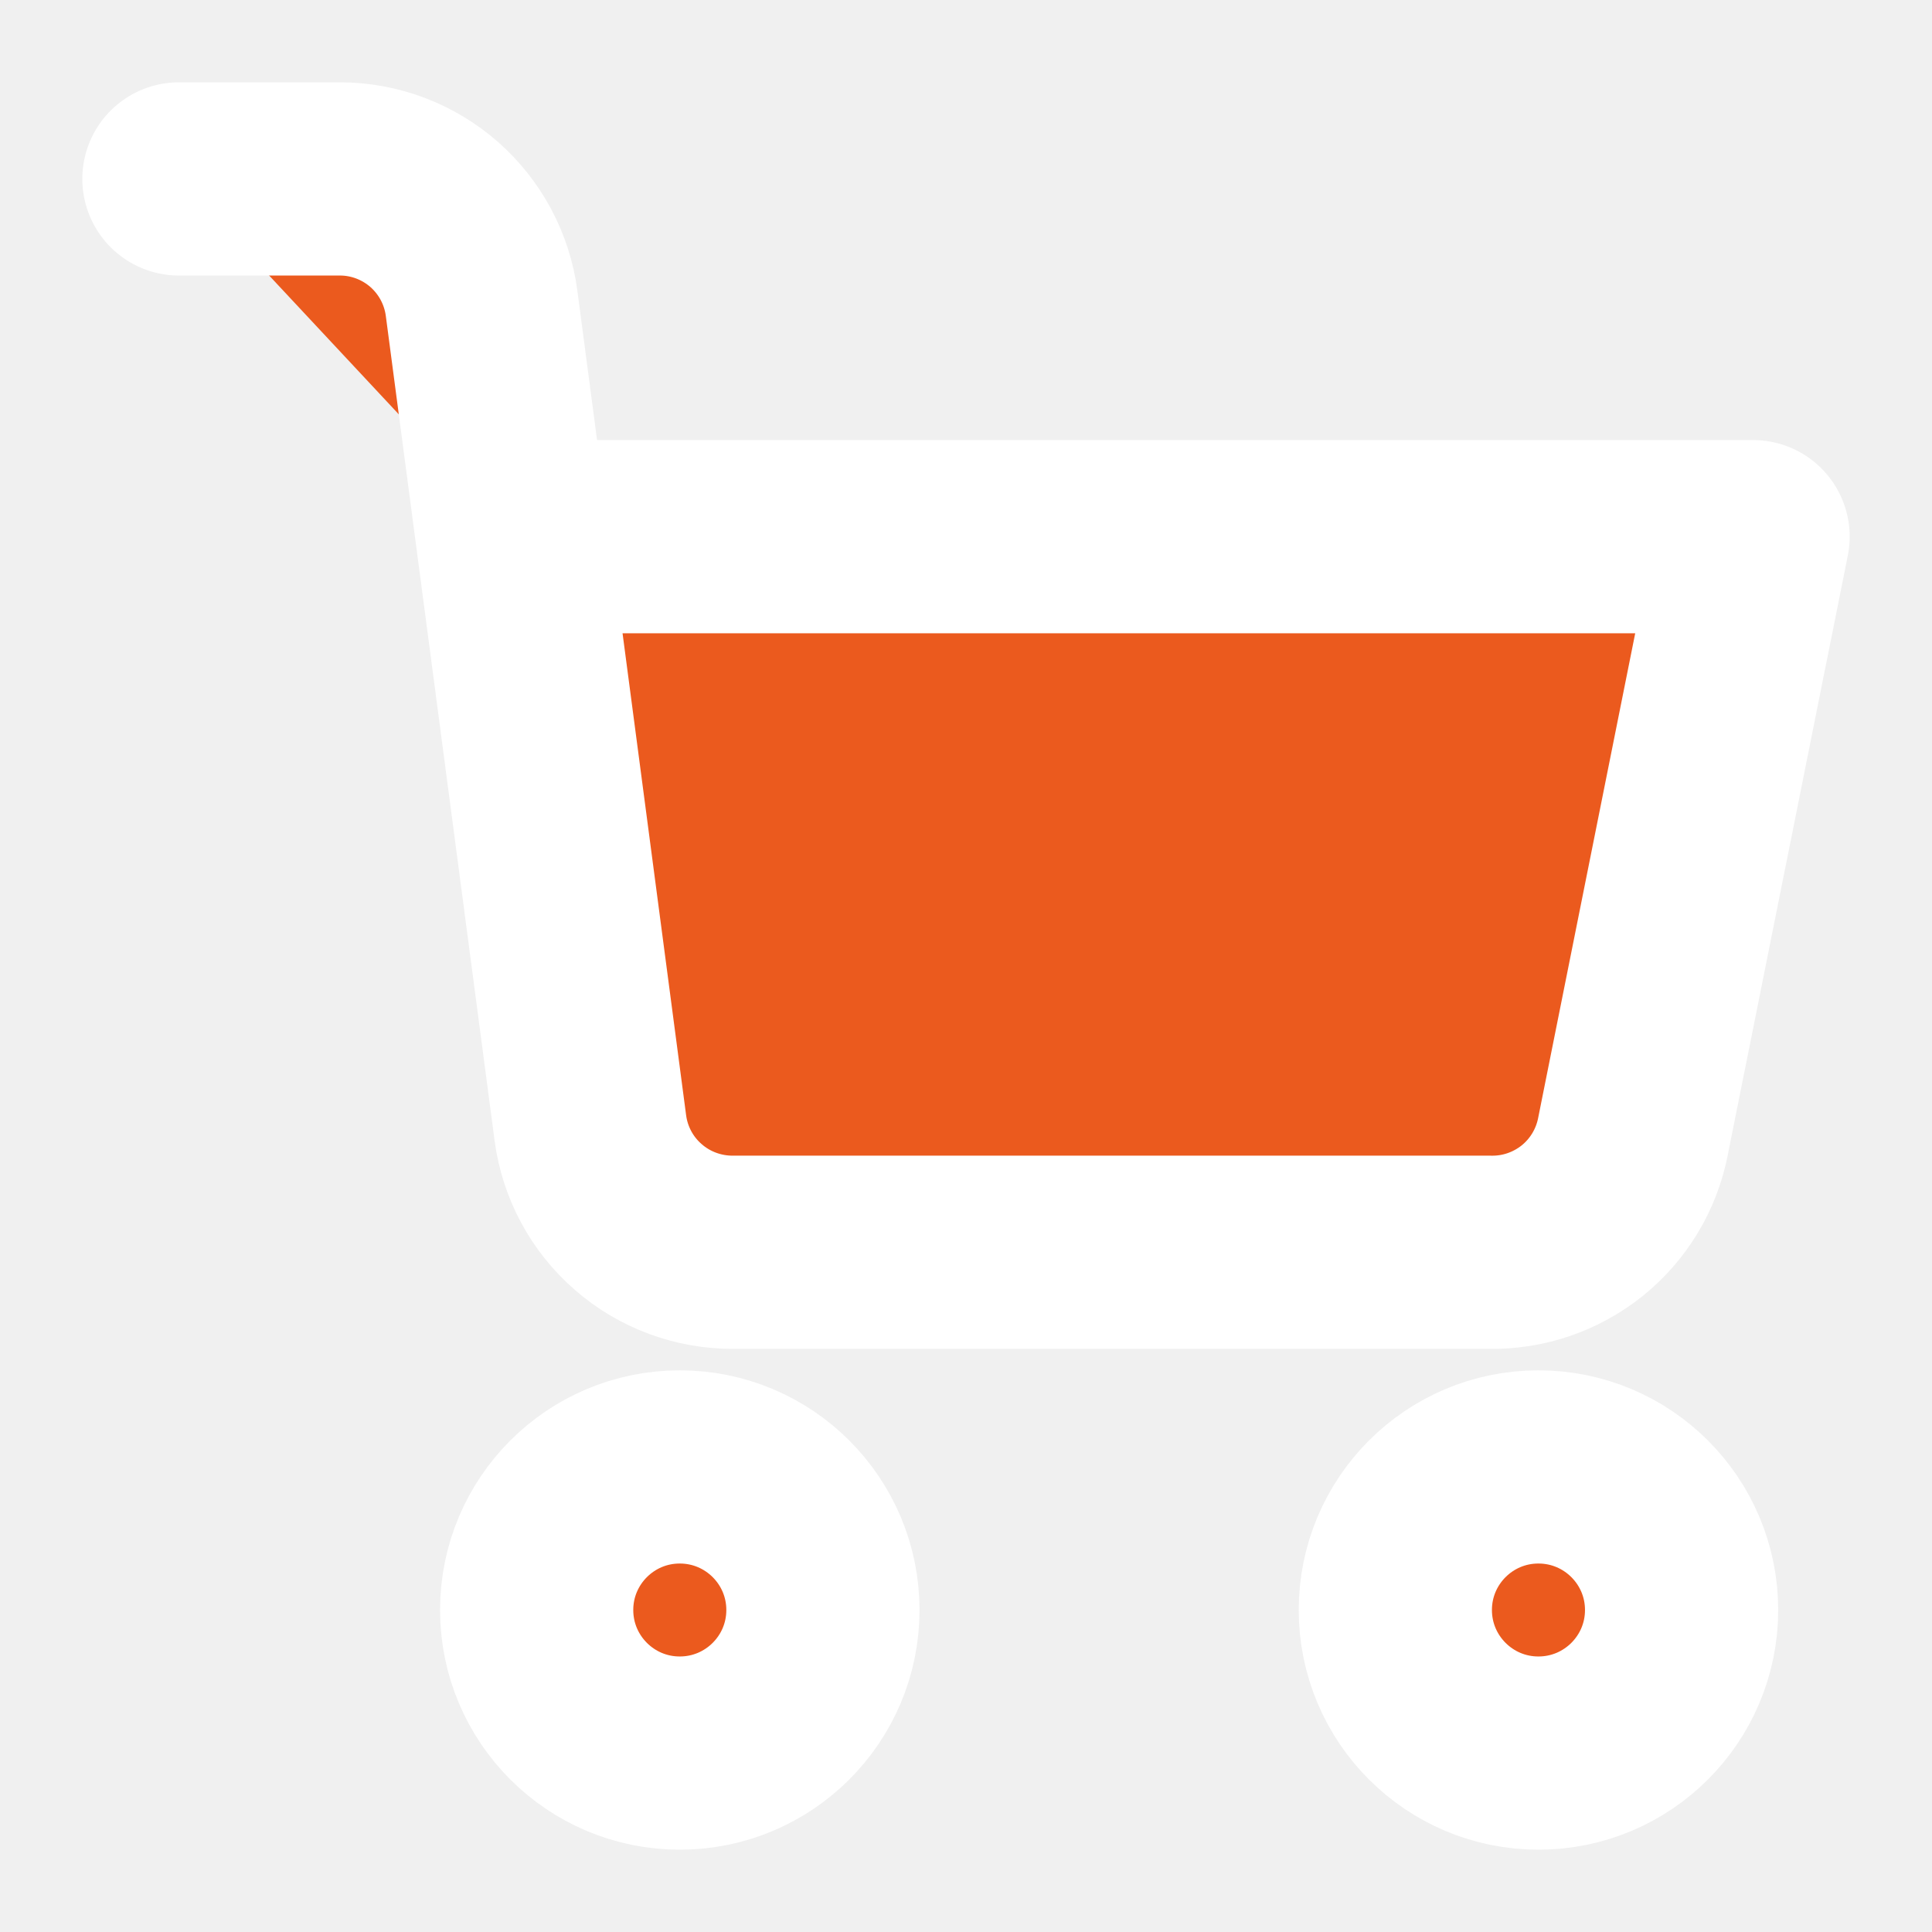
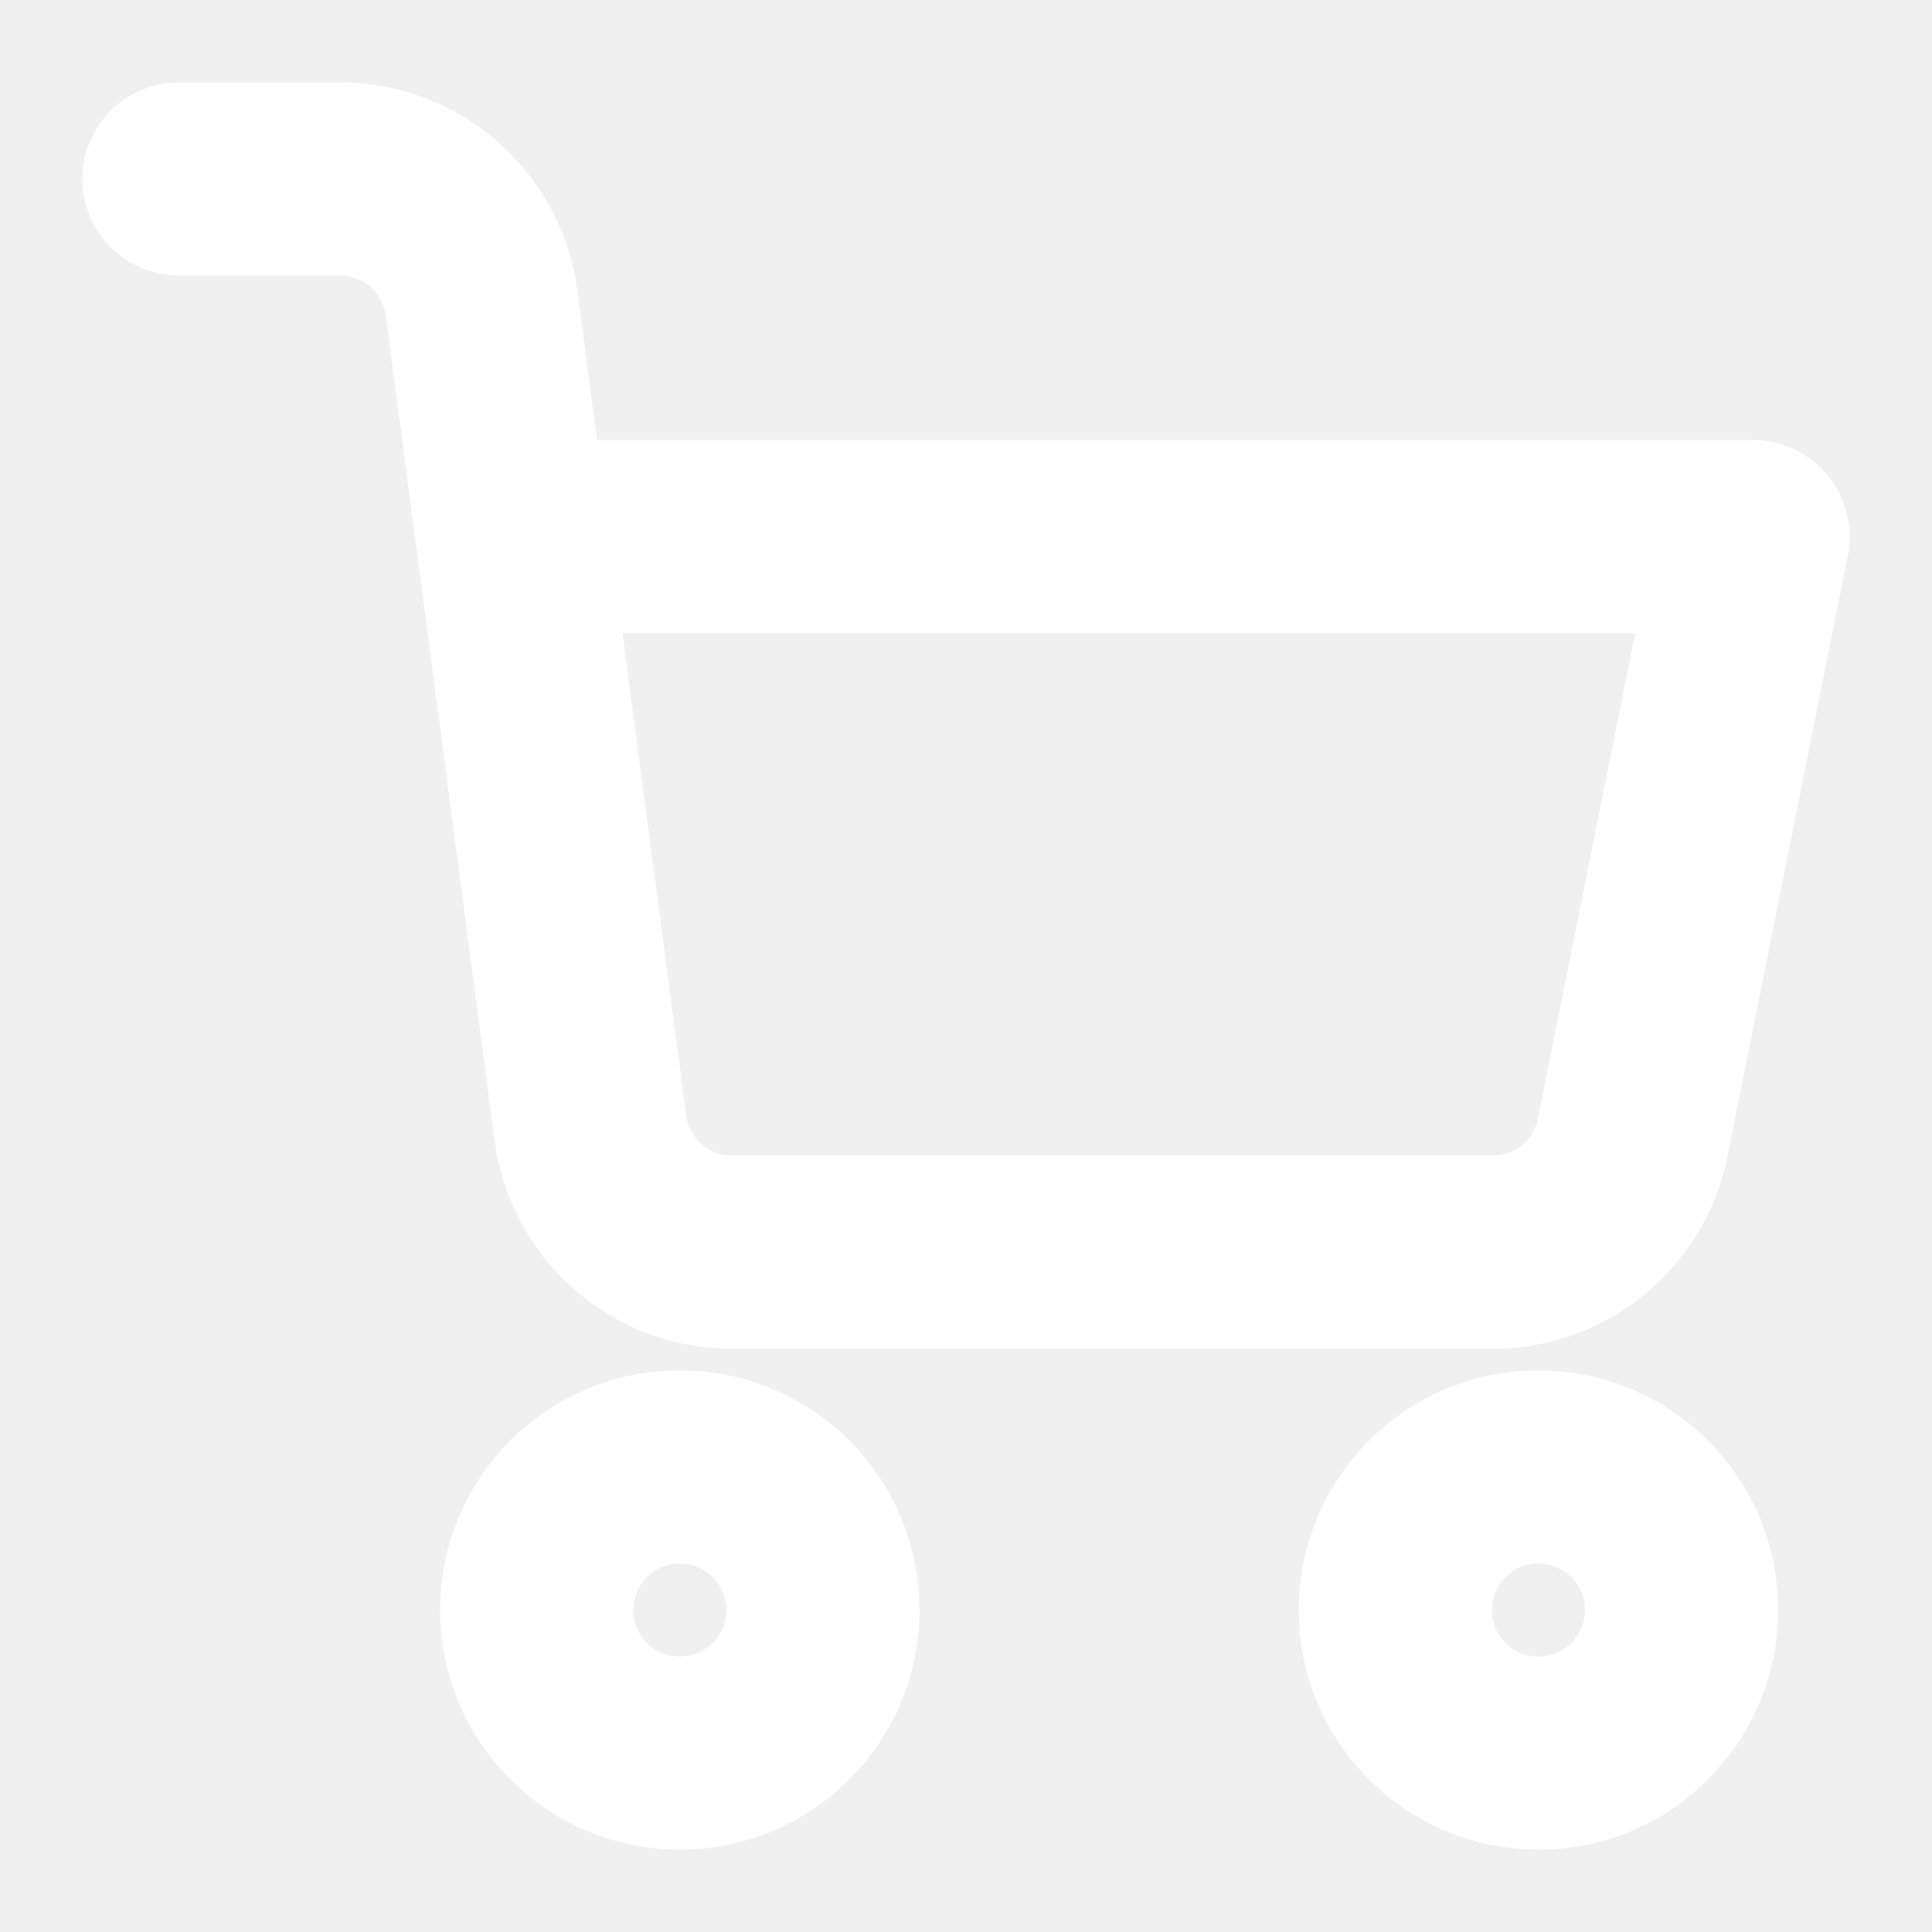
- <svg xmlns="http://www.w3.org/2000/svg" width="18" height="18" viewBox="0 0 18 18" fill="#eb5a1e">
+ <svg xmlns="http://www.w3.org/2000/svg" width="18" height="18" viewBox="0 0 18 18" fill="none">
  <path d="M6.333 16.333C7.07 16.333 7.667 15.736 7.667 15C7.667 14.264 7.07 13.667 6.333 13.667C5.597 13.667 5 14.264 5 15C5 15.736 5.597 16.333 6.333 16.333Z" stroke="white" stroke-width="1.8" stroke-linecap="round" stroke-linejoin="round" />
  <path d="M14.333 16.333C15.07 16.333 15.667 15.736 15.667 15C15.667 14.264 15.07 13.667 14.333 13.667C13.597 13.667 13 14.264 13 15C13 15.736 13.597 16.333 14.333 16.333Z" stroke="white" stroke-width="1.8" stroke-linecap="round" stroke-linejoin="round" />
  <path d="M4.78 5H16.333L15.213 10.593C15.152 10.9 14.985 11.176 14.742 11.372C14.498 11.568 14.193 11.673 13.88 11.667H6.833C6.508 11.669 6.192 11.553 5.947 11.339C5.701 11.126 5.542 10.829 5.5 10.507L4.487 2.827C4.445 2.506 4.288 2.212 4.045 1.998C3.802 1.785 3.49 1.667 3.167 1.667H1.667" stroke="white" stroke-width="1.8" stroke-linecap="round" stroke-linejoin="round" />
</svg>
